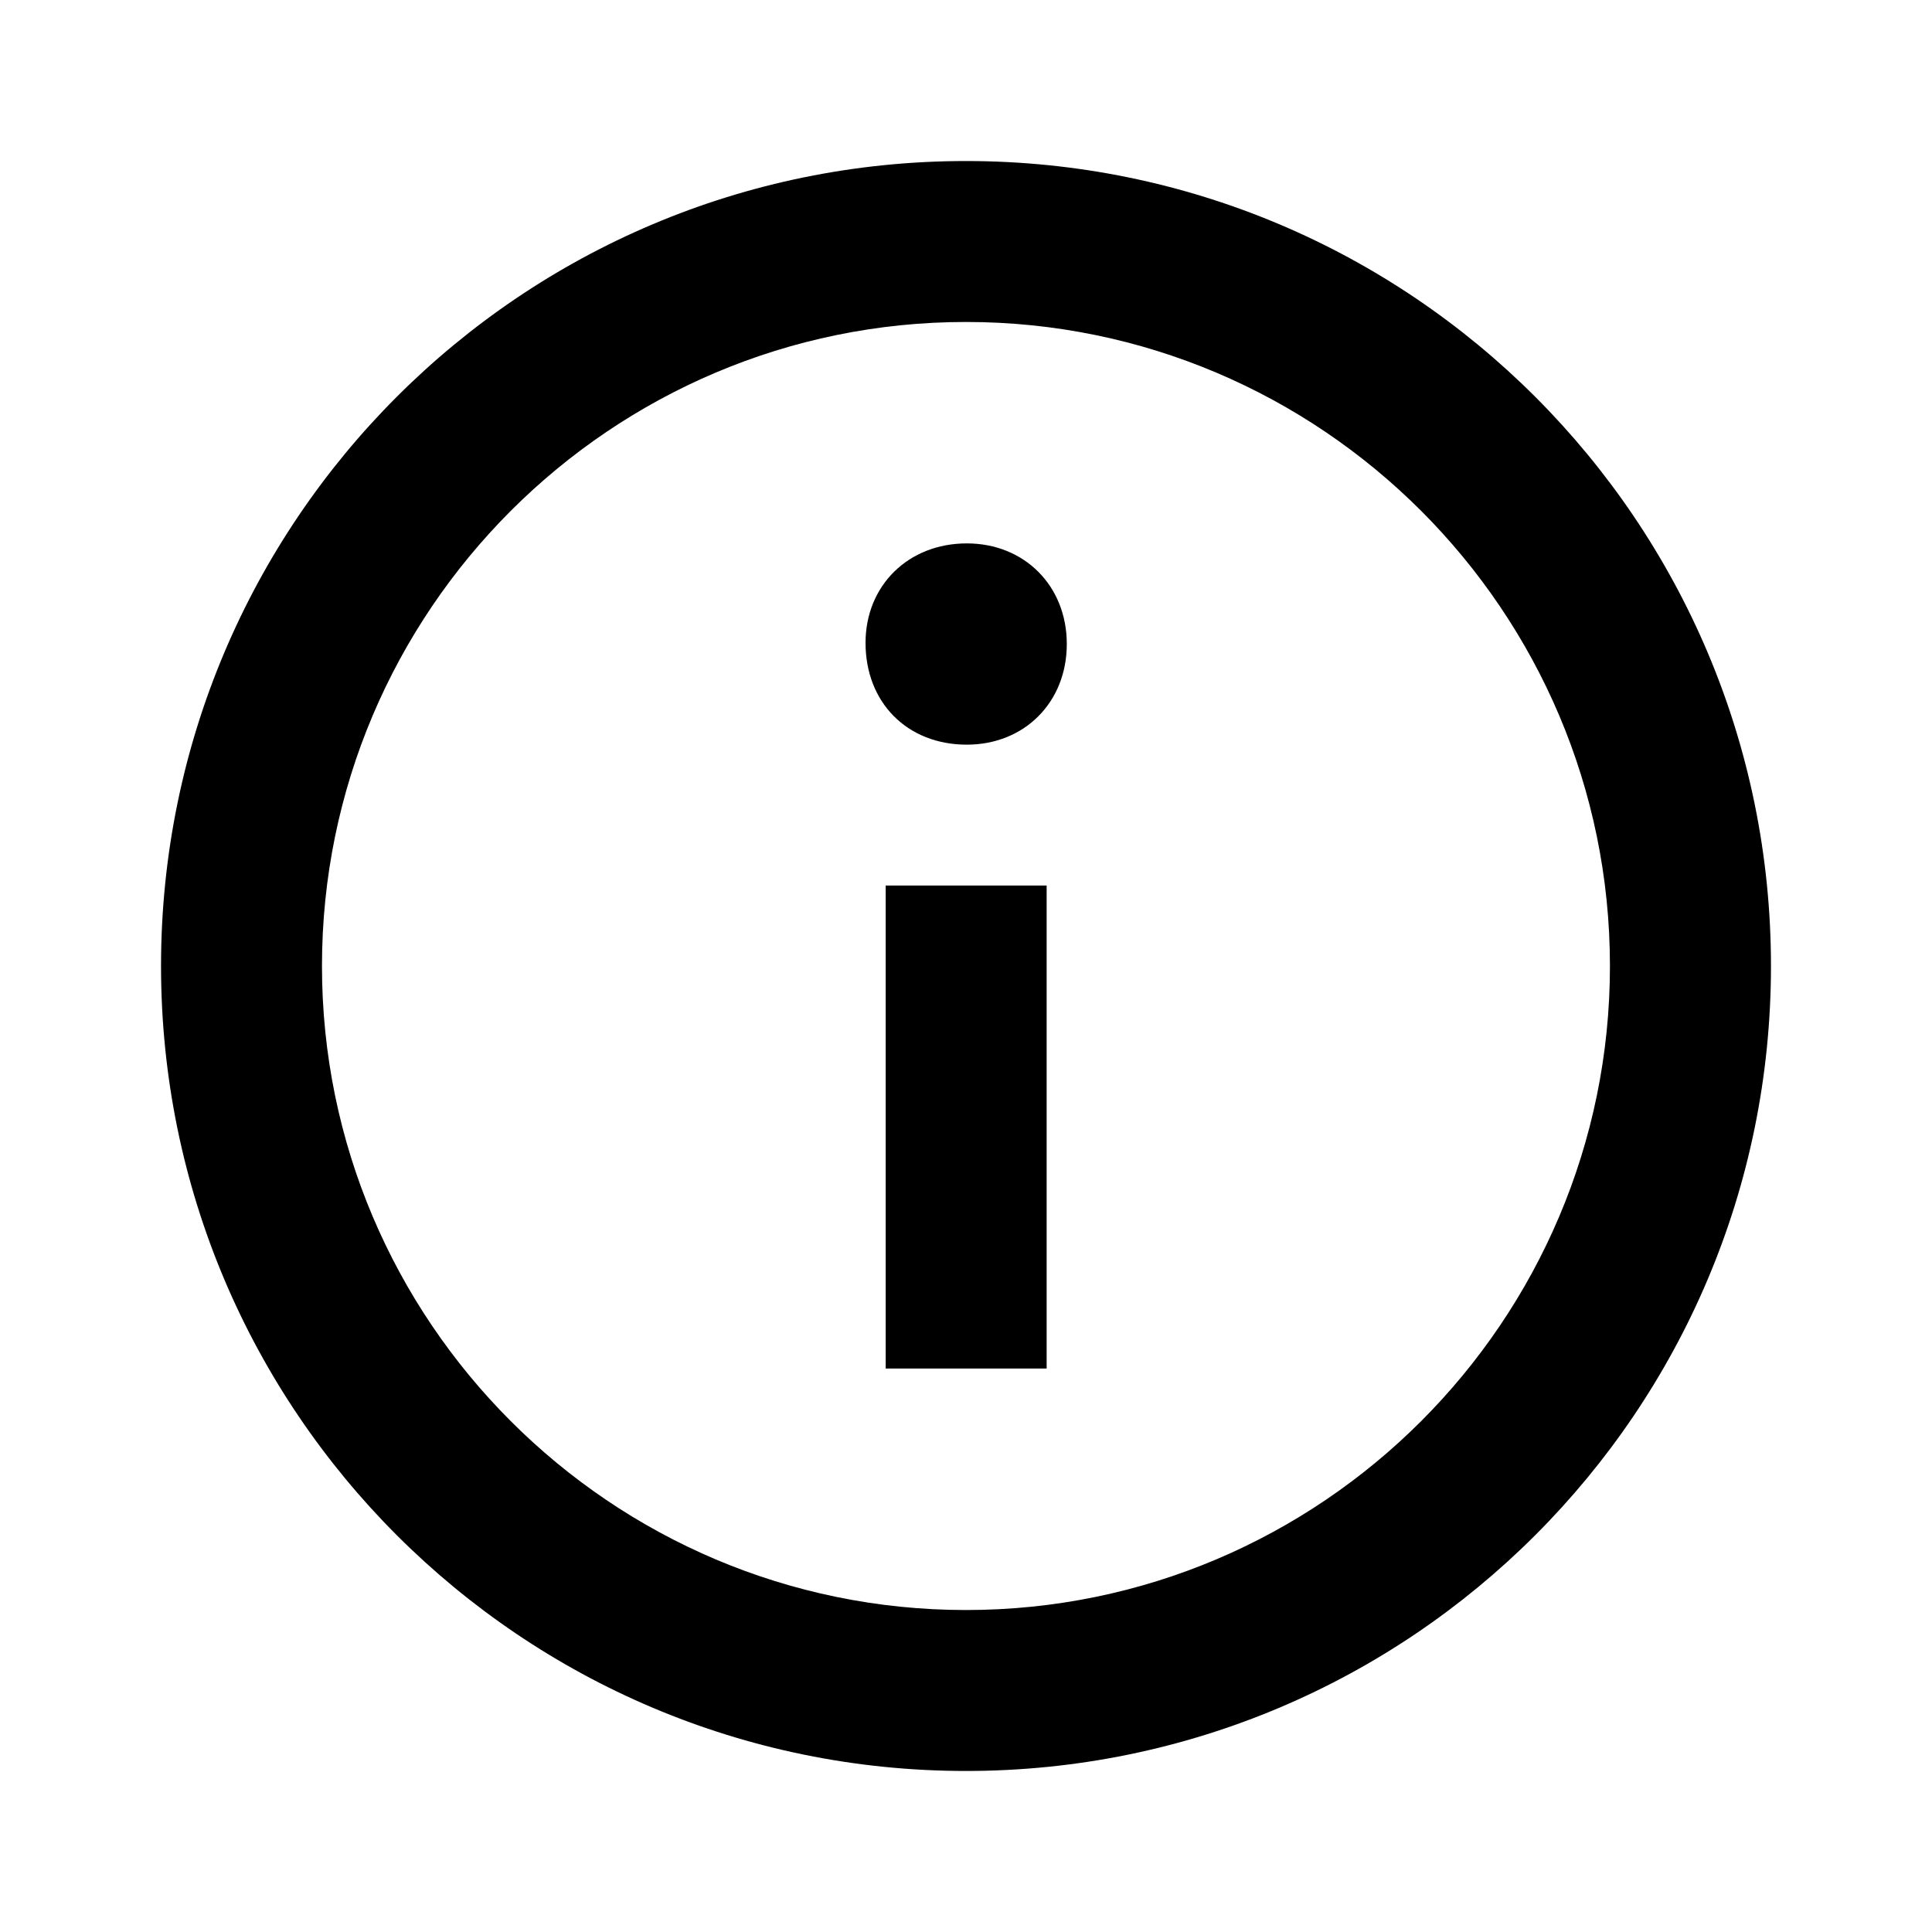
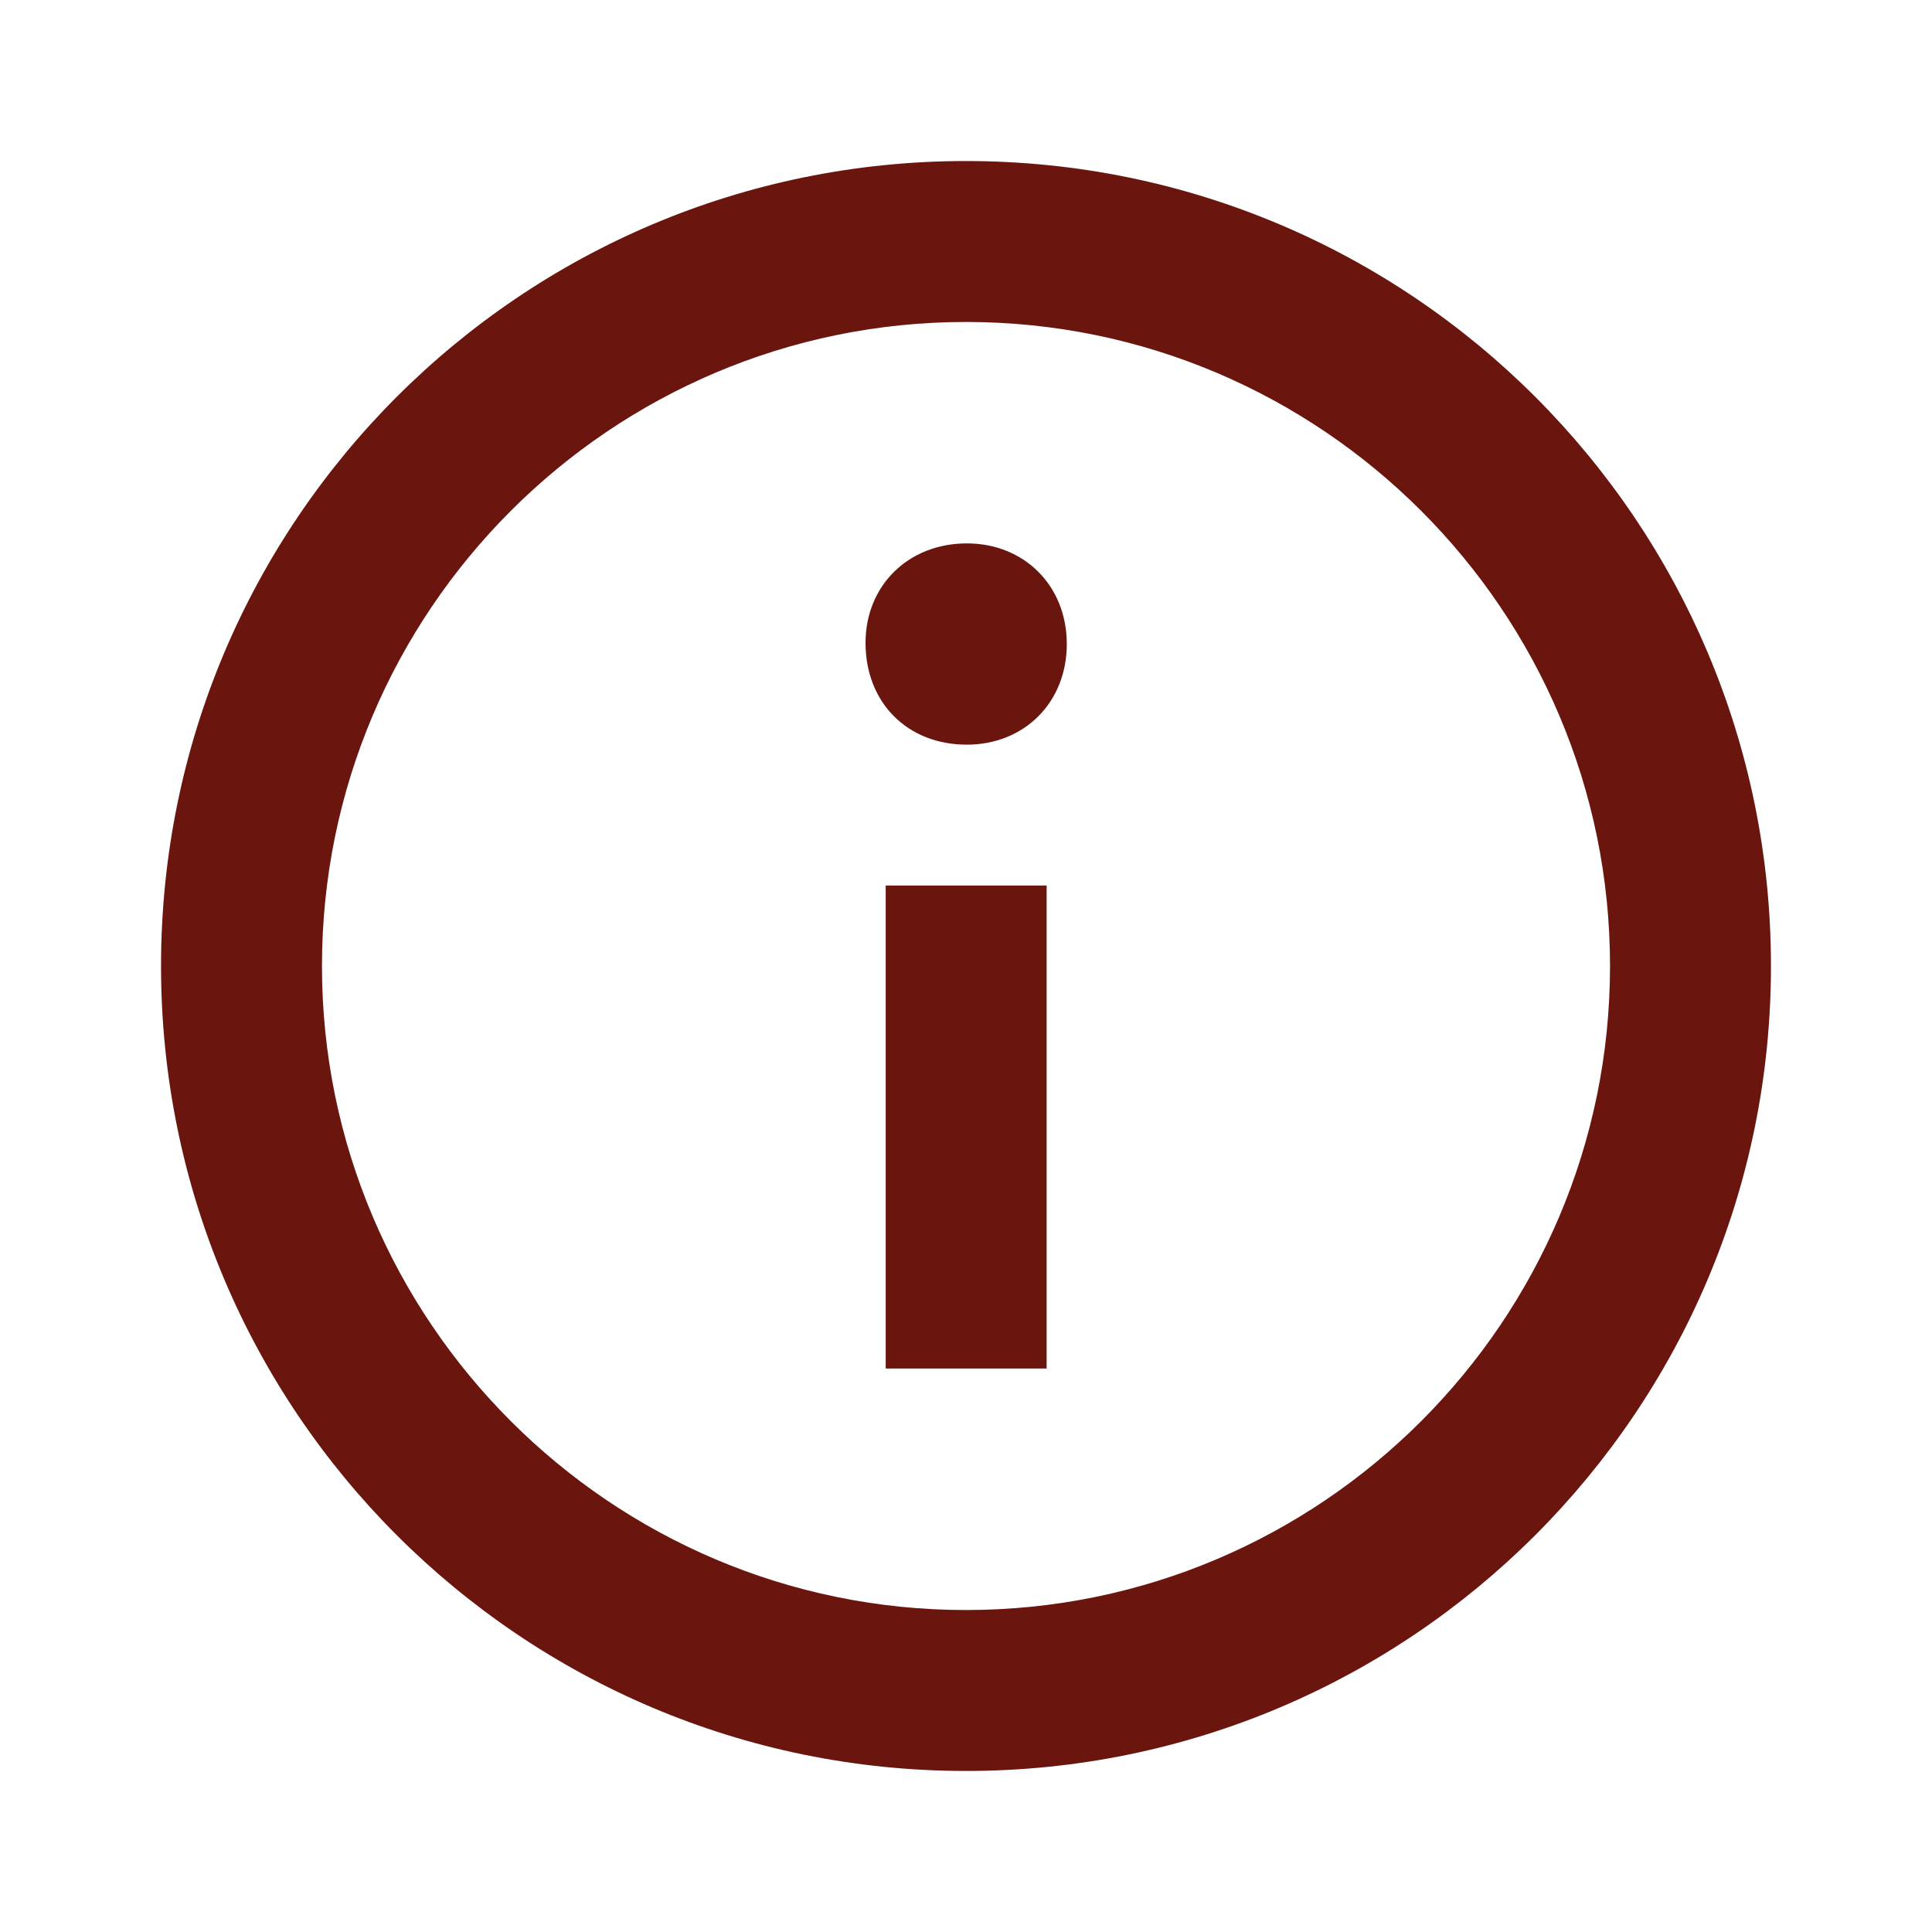
<svg xmlns="http://www.w3.org/2000/svg" width="23" height="23" viewBox="0 0 23 23" fill="none">
-   <path fill-rule="evenodd" clip-rule="evenodd" d="M11.5 1.917C6.207 1.917 1.917 6.207 1.917 11.5C1.917 16.793 6.207 21.083 11.5 21.083C16.793 21.083 21.083 16.793 21.083 11.5C21.083 6.207 16.793 1.917 11.5 1.917ZM11.5 19.167C7.272 19.167 3.833 15.727 3.833 11.5C3.833 7.273 7.272 3.833 11.5 3.833C15.727 3.833 19.166 7.273 19.166 11.5C19.166 15.727 15.727 19.167 11.5 19.167ZM12.7 7.667C12.7 8.362 12.194 8.865 11.51 8.865C10.797 8.865 10.304 8.361 10.304 7.653C10.304 6.973 10.811 6.469 11.51 6.469C12.194 6.469 12.7 6.973 12.7 7.667ZM10.544 10.542H12.46V16.292H10.544V10.542Z" fill="black" />
+   <path fill-rule="evenodd" clip-rule="evenodd" d="M11.5 1.917C6.207 1.917 1.917 6.207 1.917 11.5C1.917 16.793 6.207 21.083 11.5 21.083C16.793 21.083 21.083 16.793 21.083 11.5C21.083 6.207 16.793 1.917 11.5 1.917ZM11.5 19.167C7.273 19.167 3.833 15.727 3.833 11.5C3.833 7.273 7.273 3.833 11.5 3.833C15.727 3.833 19.167 7.273 19.167 11.5C19.167 15.727 15.727 19.167 11.5 19.167ZM12.7 7.667C12.7 8.362 12.194 8.865 11.51 8.865C10.798 8.865 10.304 8.361 10.304 7.653C10.304 6.973 10.811 6.469 11.51 6.469C12.194 6.469 12.7 6.973 12.7 7.667ZM10.544 10.542H12.46V16.292H10.544V10.542Z" fill="#6B150F" />
</svg>
